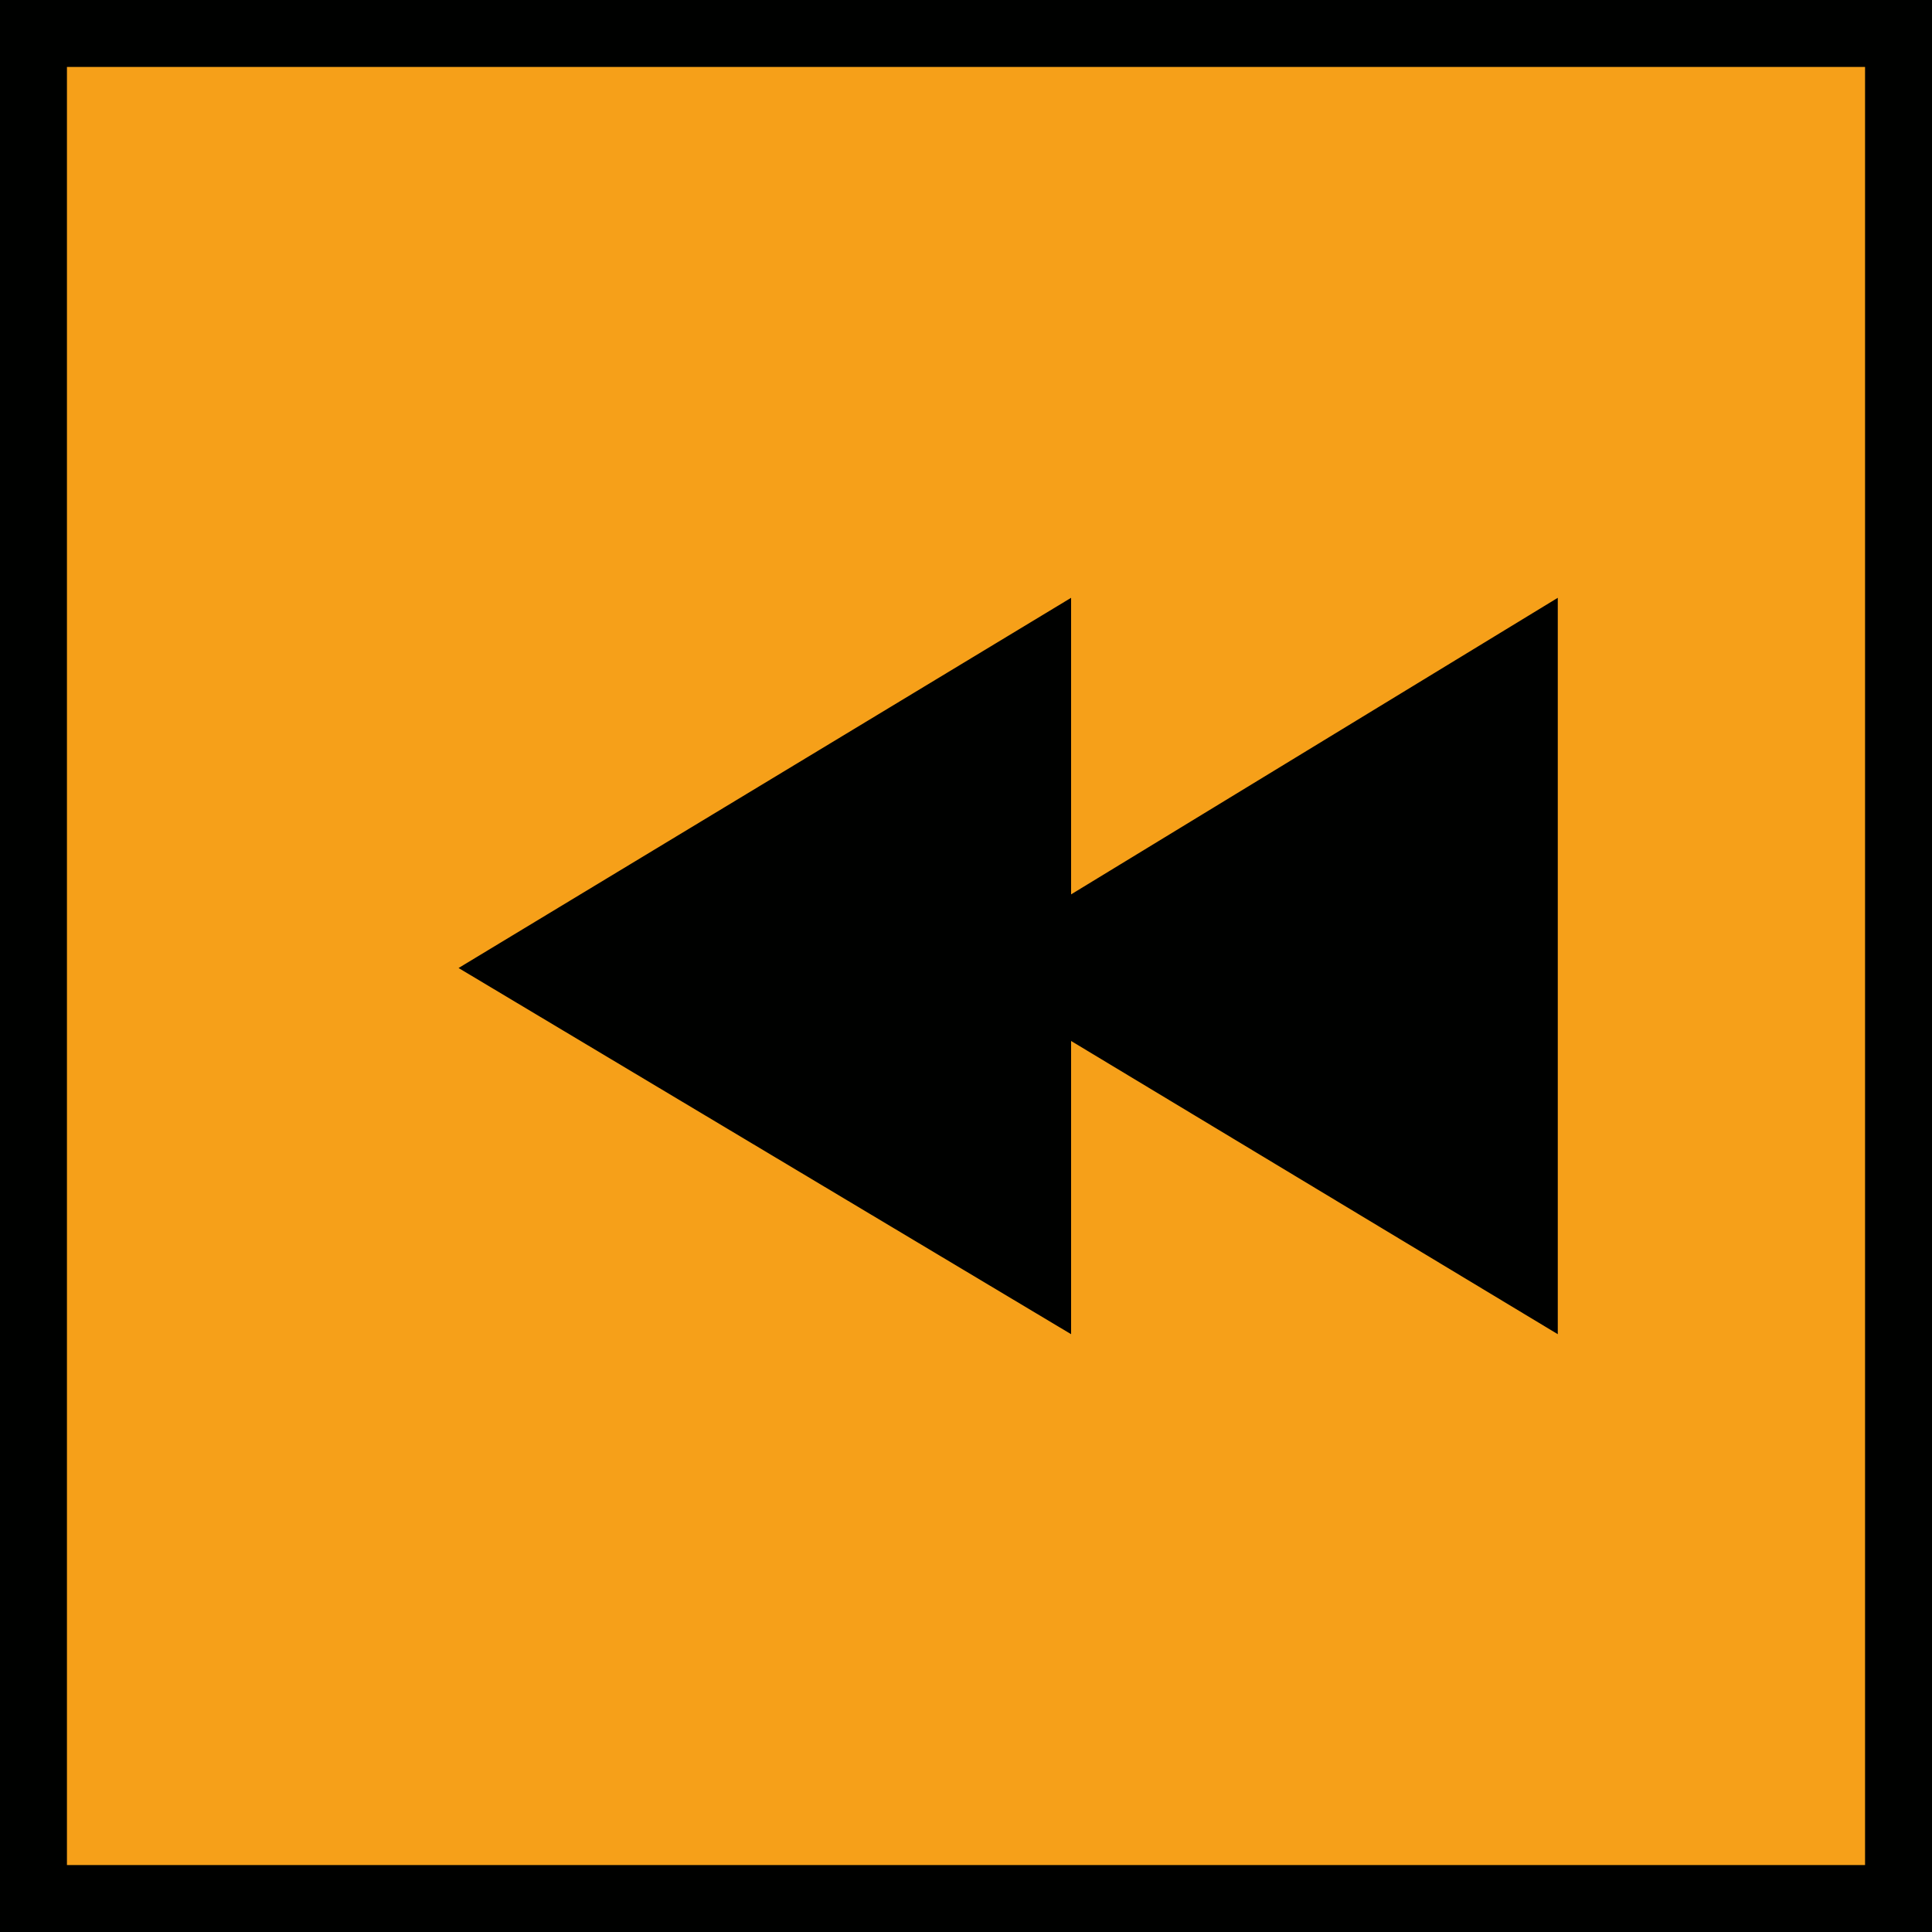
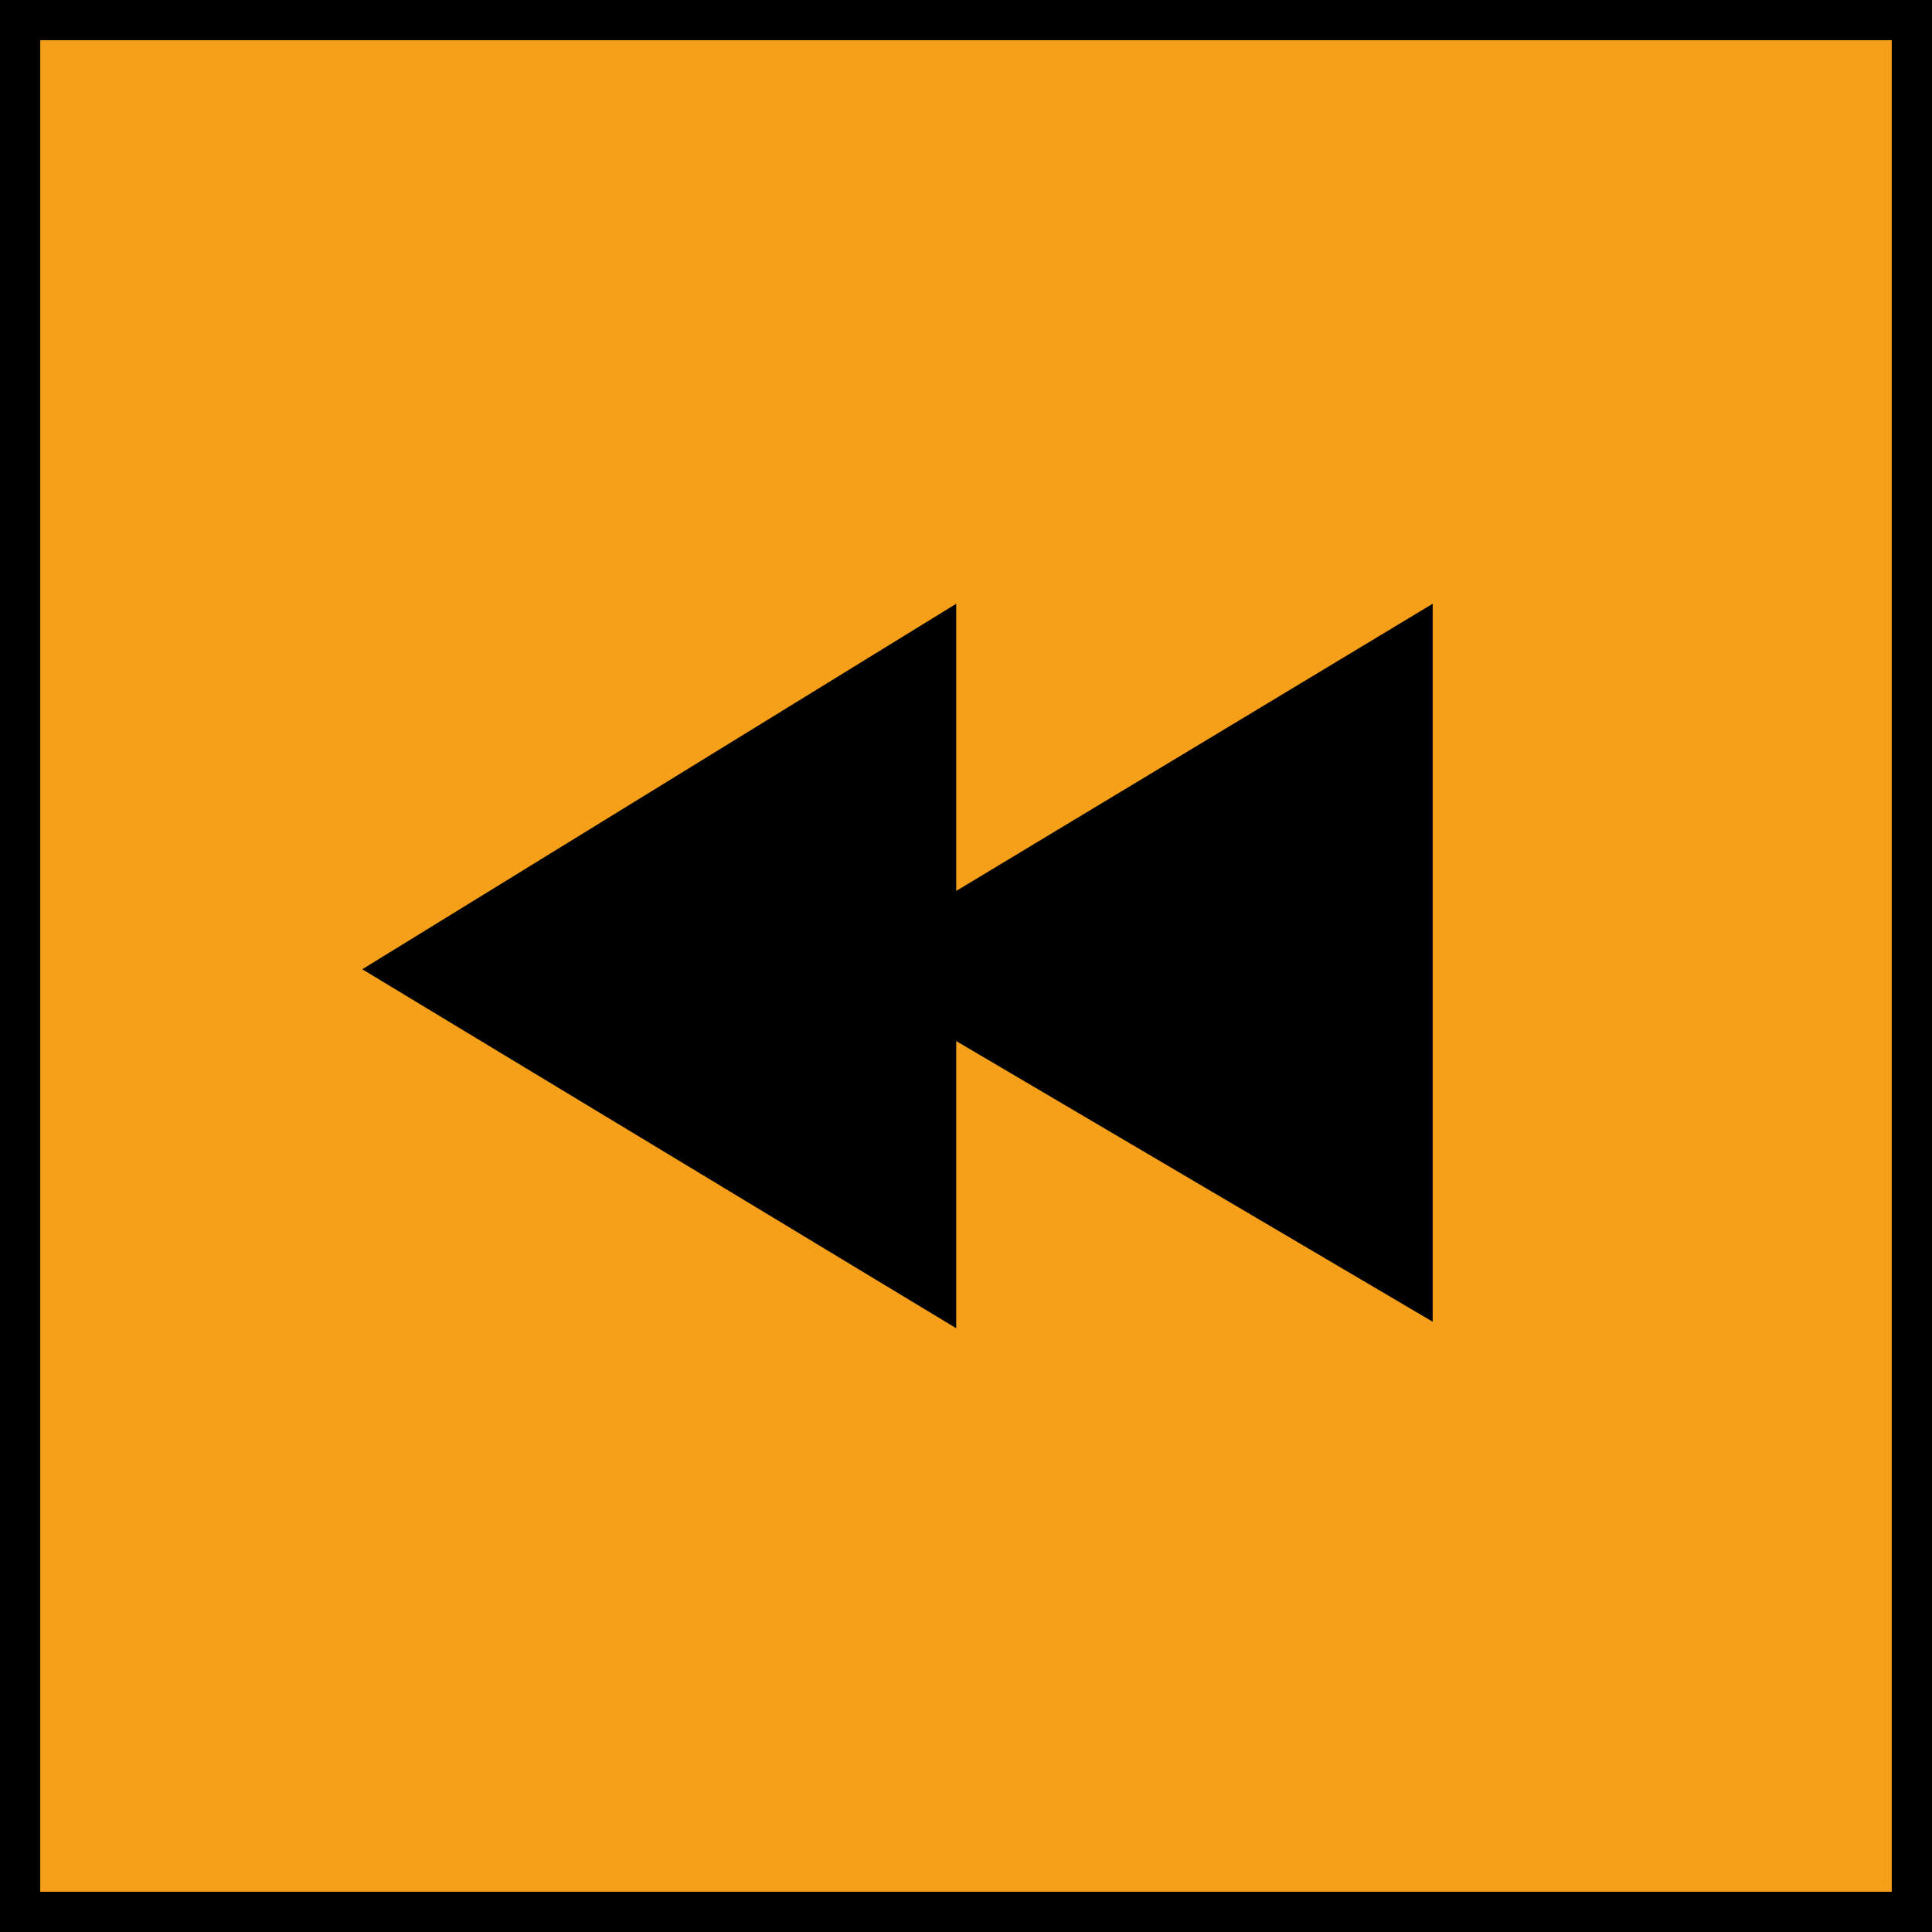
- <svg xmlns="http://www.w3.org/2000/svg" id="Calque_1" data-name="Calque 1" viewBox="0 0 28.86 28.86">
-   <defs>
-     <style>.cls-1{fill:#f6a019;}.cls-2{fill:#000100;}</style>
-   </defs>
-   <rect class="cls-1" x="0.5" y="0.5" width="27.86" height="27.86" />
-   <path class="cls-2" d="M28.86,28.86H0V0H28.86V28.86ZM1,27.86H27.86V1H1V27.86Z" />
-   <path class="cls-2" d="M23.27,8.93v11L16,15.55v4.38L6.85,14.46,16,8.93v4.43Z" />
+ <svg xmlns="http://www.w3.org/2000/svg" version="1.1" id="Calque_1" x="0px" y="0px" viewBox="0 0 48 48" xml:space="preserve" width="48" height="48">
+   <defs id="defs15" />
+   <style type="text/css" id="style2">
+ 	.st0{display:none;fill:#3D3D3D;}
+ 	.st1{display:none;fill:#000100;}
+ 	.st2{fill:#808080;}
+ </style>
+   <rect x="0.5" y="19.6" class="st0" width="27.9" height="27.9" id="rect6" style="display:none;fill:#3d3d3d" />
+   <path class="st1" d="M 28.9,48 H 0 V 19.1 H 28.9 Z M 1,47 H 27.9 V 20.1 H 1 Z" id="path8" style="display:none;fill:#000100" />
+   <g id="layer3">
+     <rect style="opacity:1;vector-effect:none;fill:#f6a019;fill-opacity:1;stroke:#000000;stroke-width:2;stroke-linecap:square;stroke-linejoin:miter;stroke-miterlimit:4;stroke-dasharray:none;stroke-dashoffset:0;stroke-opacity:1;paint-order:stroke fill markers" id="rect823" width="46" height="46" x="1" y="1" />
+   </g>
+   <g id="layer2" transform="translate(0,19.1)" style="display:none">
+     <rect style="display:inline;opacity:1;vector-effect:none;fill:#c6e3e0;fill-opacity:1;stroke:none;stroke-width:12.292;stroke-linecap:square;stroke-linejoin:miter;stroke-miterlimit:4;stroke-dasharray:none;stroke-dashoffset:0;stroke-opacity:1;paint-order:stroke fill markers" id="rect22" width="30" height="30" x="9" y="-10.1" />
+   </g>
+   <g id="layer1" style="display:inline" transform="translate(0,19.1)">
+     <path class="st2" d="M 35.595,-4.1 V 13.738 L 23.757,6.765 V 13.9 L 9,4.981 23.757,-4.1 v 7.135 z" id="path10-3" style="display:inline;fill:#000000;fill-opacity:1;stroke:none;stroke-width:1.622" />
+   </g>
</svg>
